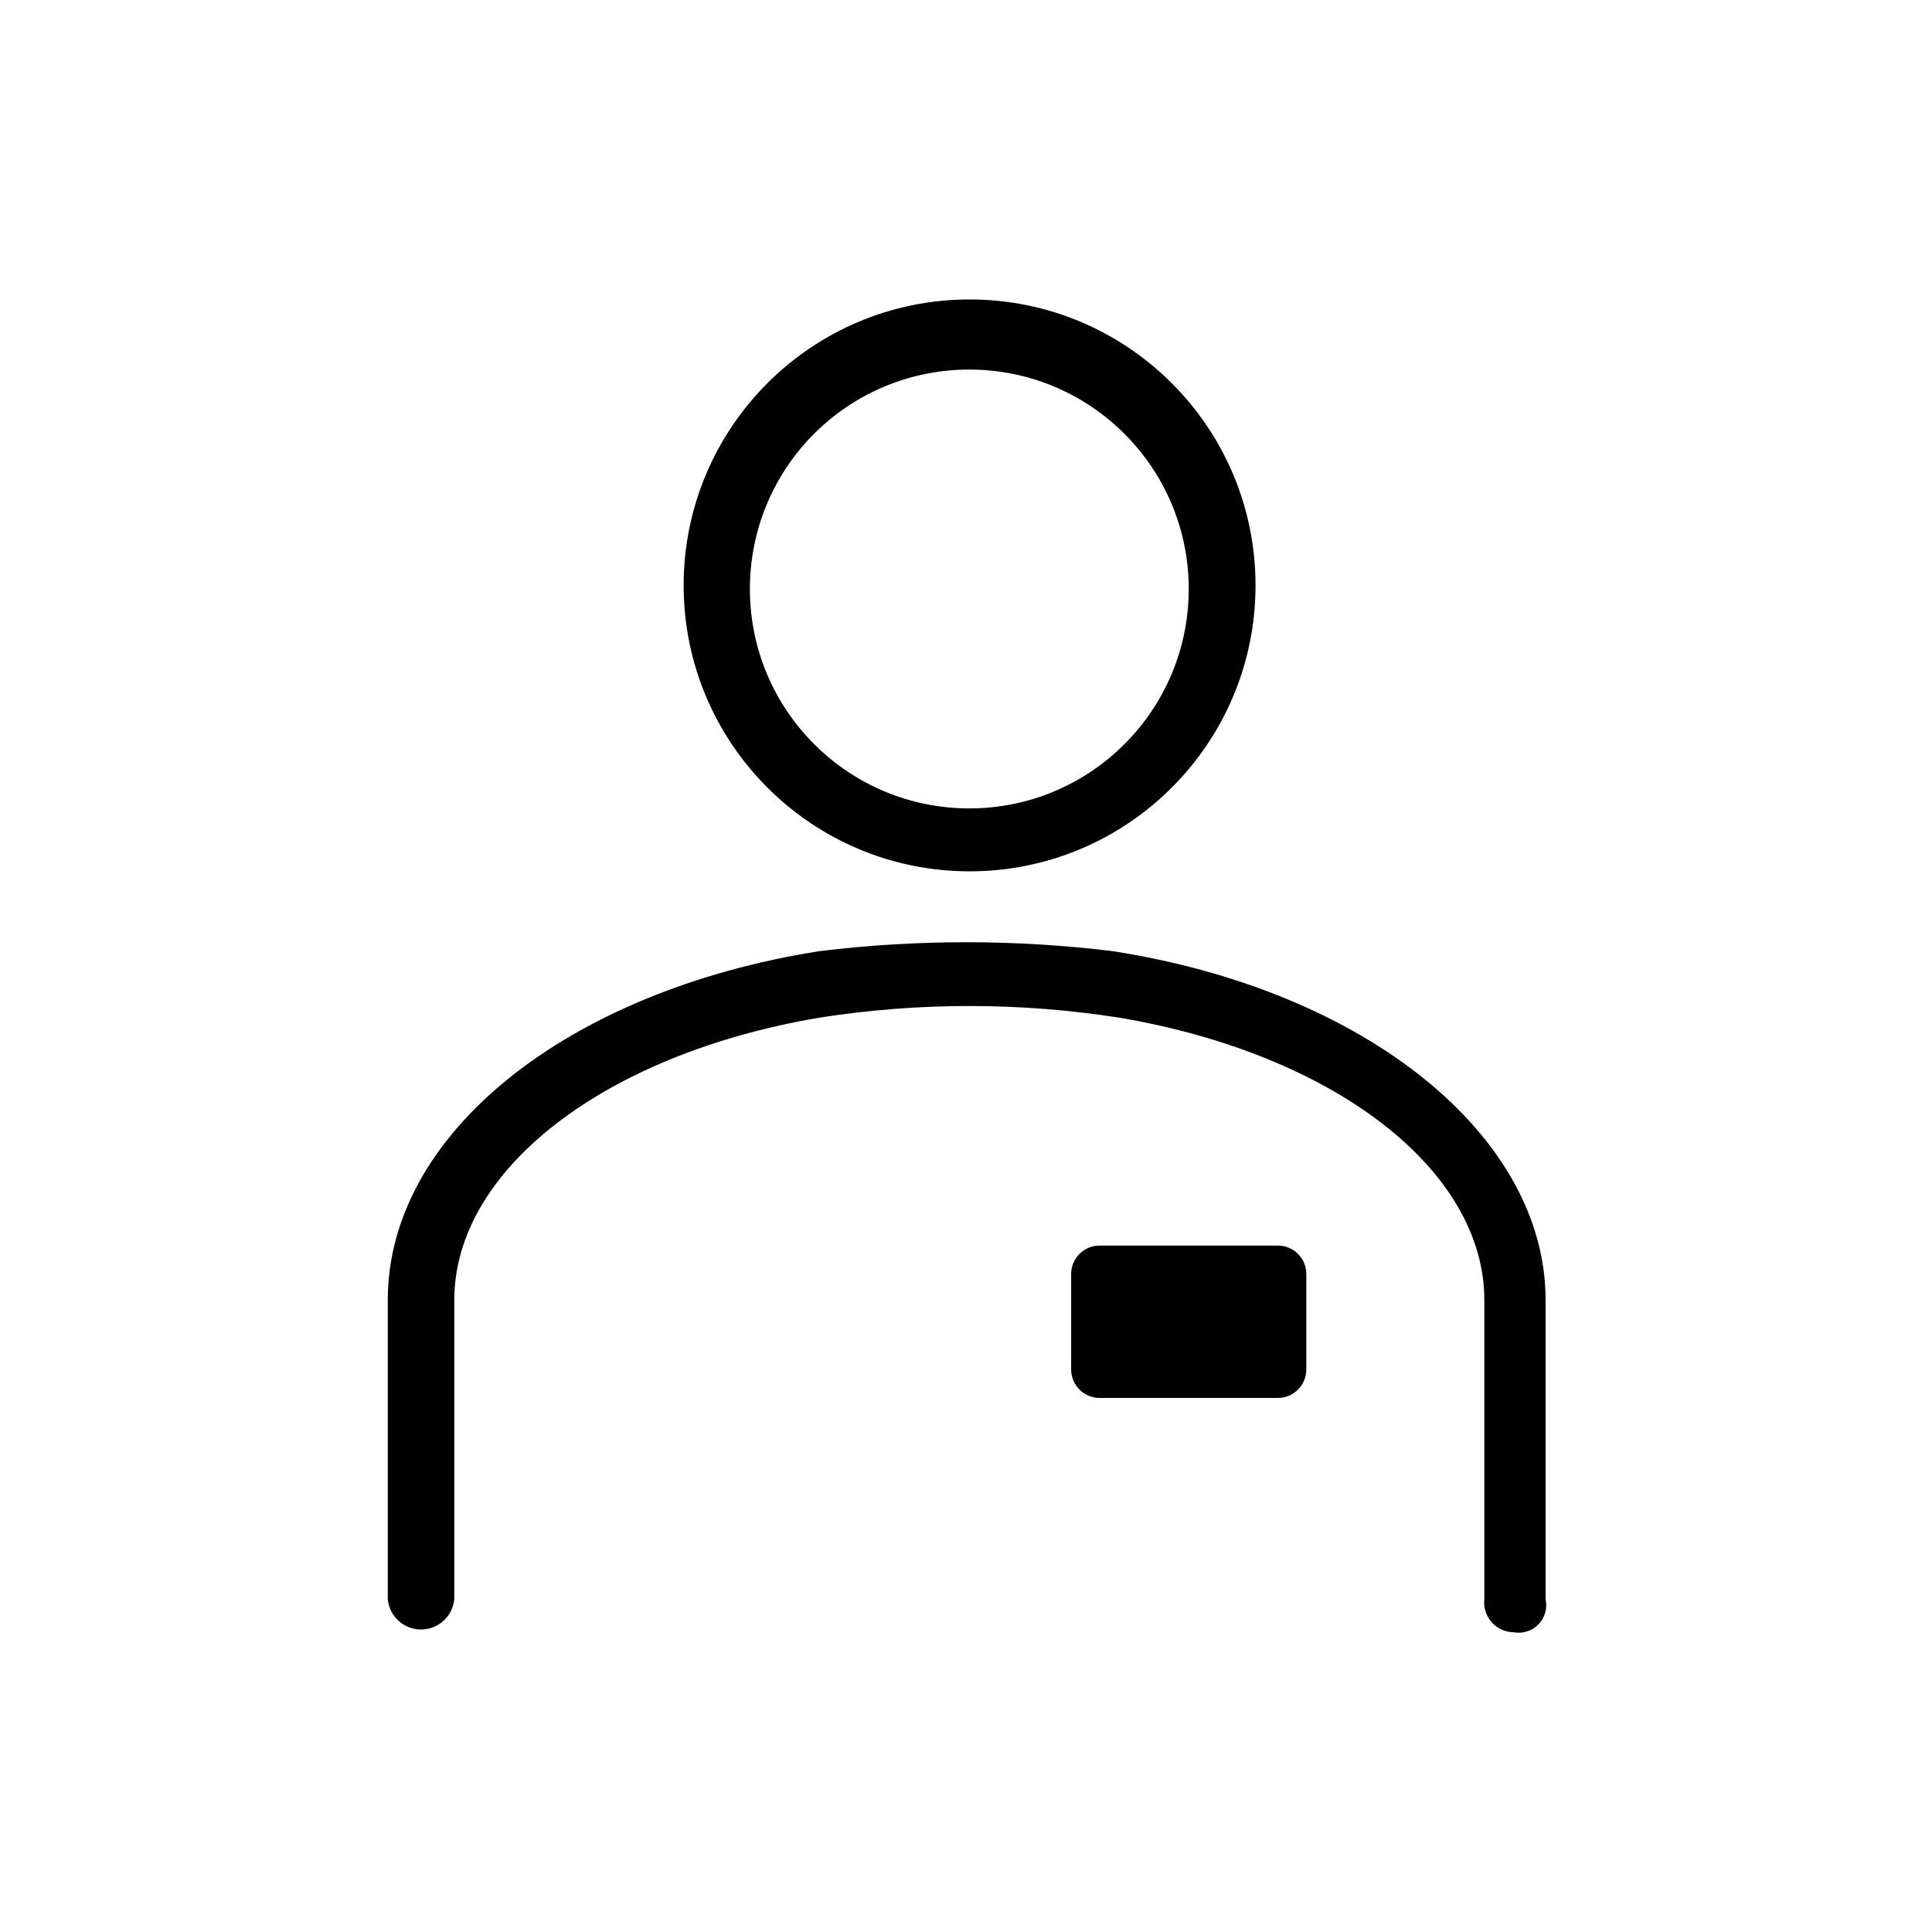
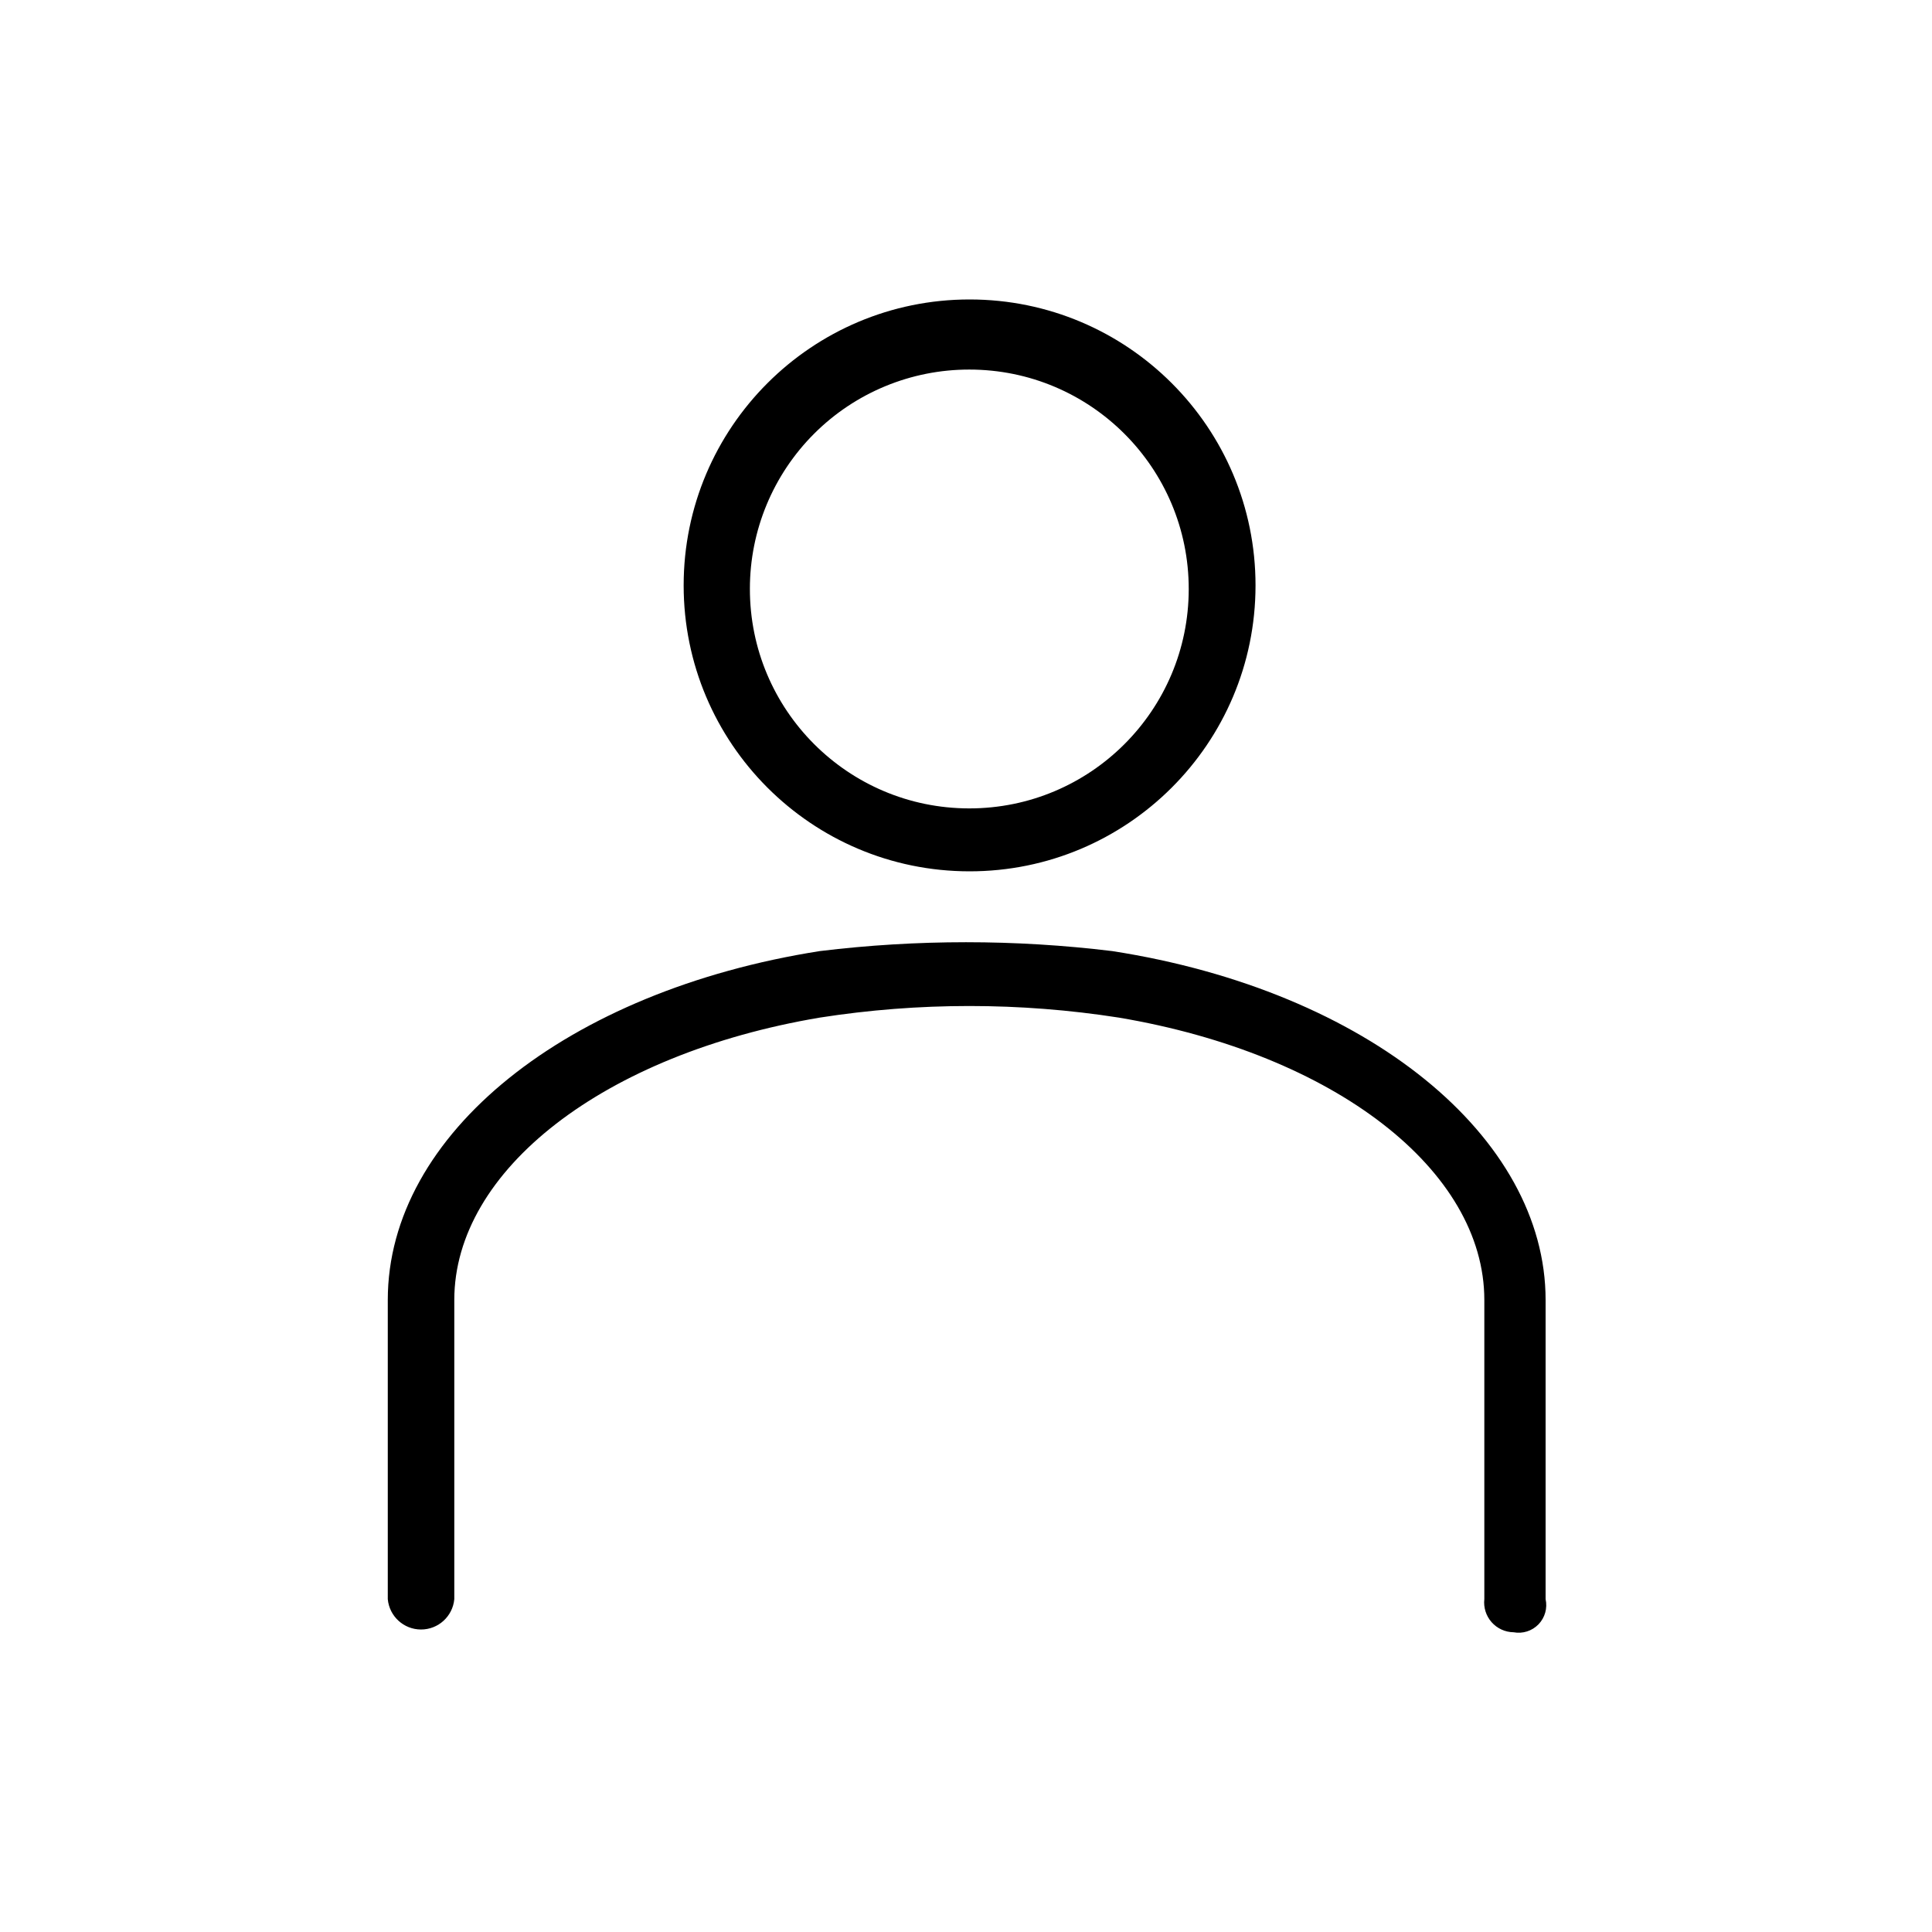
<svg xmlns="http://www.w3.org/2000/svg" viewBox="0 0 70 70">
  <defs />
  <g id="Layer_84" data-name="Layer 84">
    <path d="M35.12,31.57A10.36,10.36,0,1,0,24.77,21.21,10.36,10.36,0,0,0,35.12,31.57Zm0-18.18a7.95,7.95,0,1,1-7.95,7.94A7.94,7.94,0,0,1,35.12,13.39Z" />
    <path d="M40.3,34.46a43.83,43.83,0,0,0-10.6,0C20.55,35.9,14.05,41.08,14.05,47.1V57.94a1.21,1.21,0,0,0,2.41,0V47.1c0-4.7,5.42-8.91,13.24-10.23a35.14,35.14,0,0,1,10.84,0c7.82,1.32,13.24,5.53,13.24,10.23V57.94a1.08,1.08,0,0,0,1.06,1.2A1,1,0,0,0,56,57.94V47.1C56,41.2,49.57,35.9,40.3,34.46Z" />
-     <rect x="38.81" y="45.13" width="8.52" height="5.52" rx="1.03" />
  </g>
</svg>
